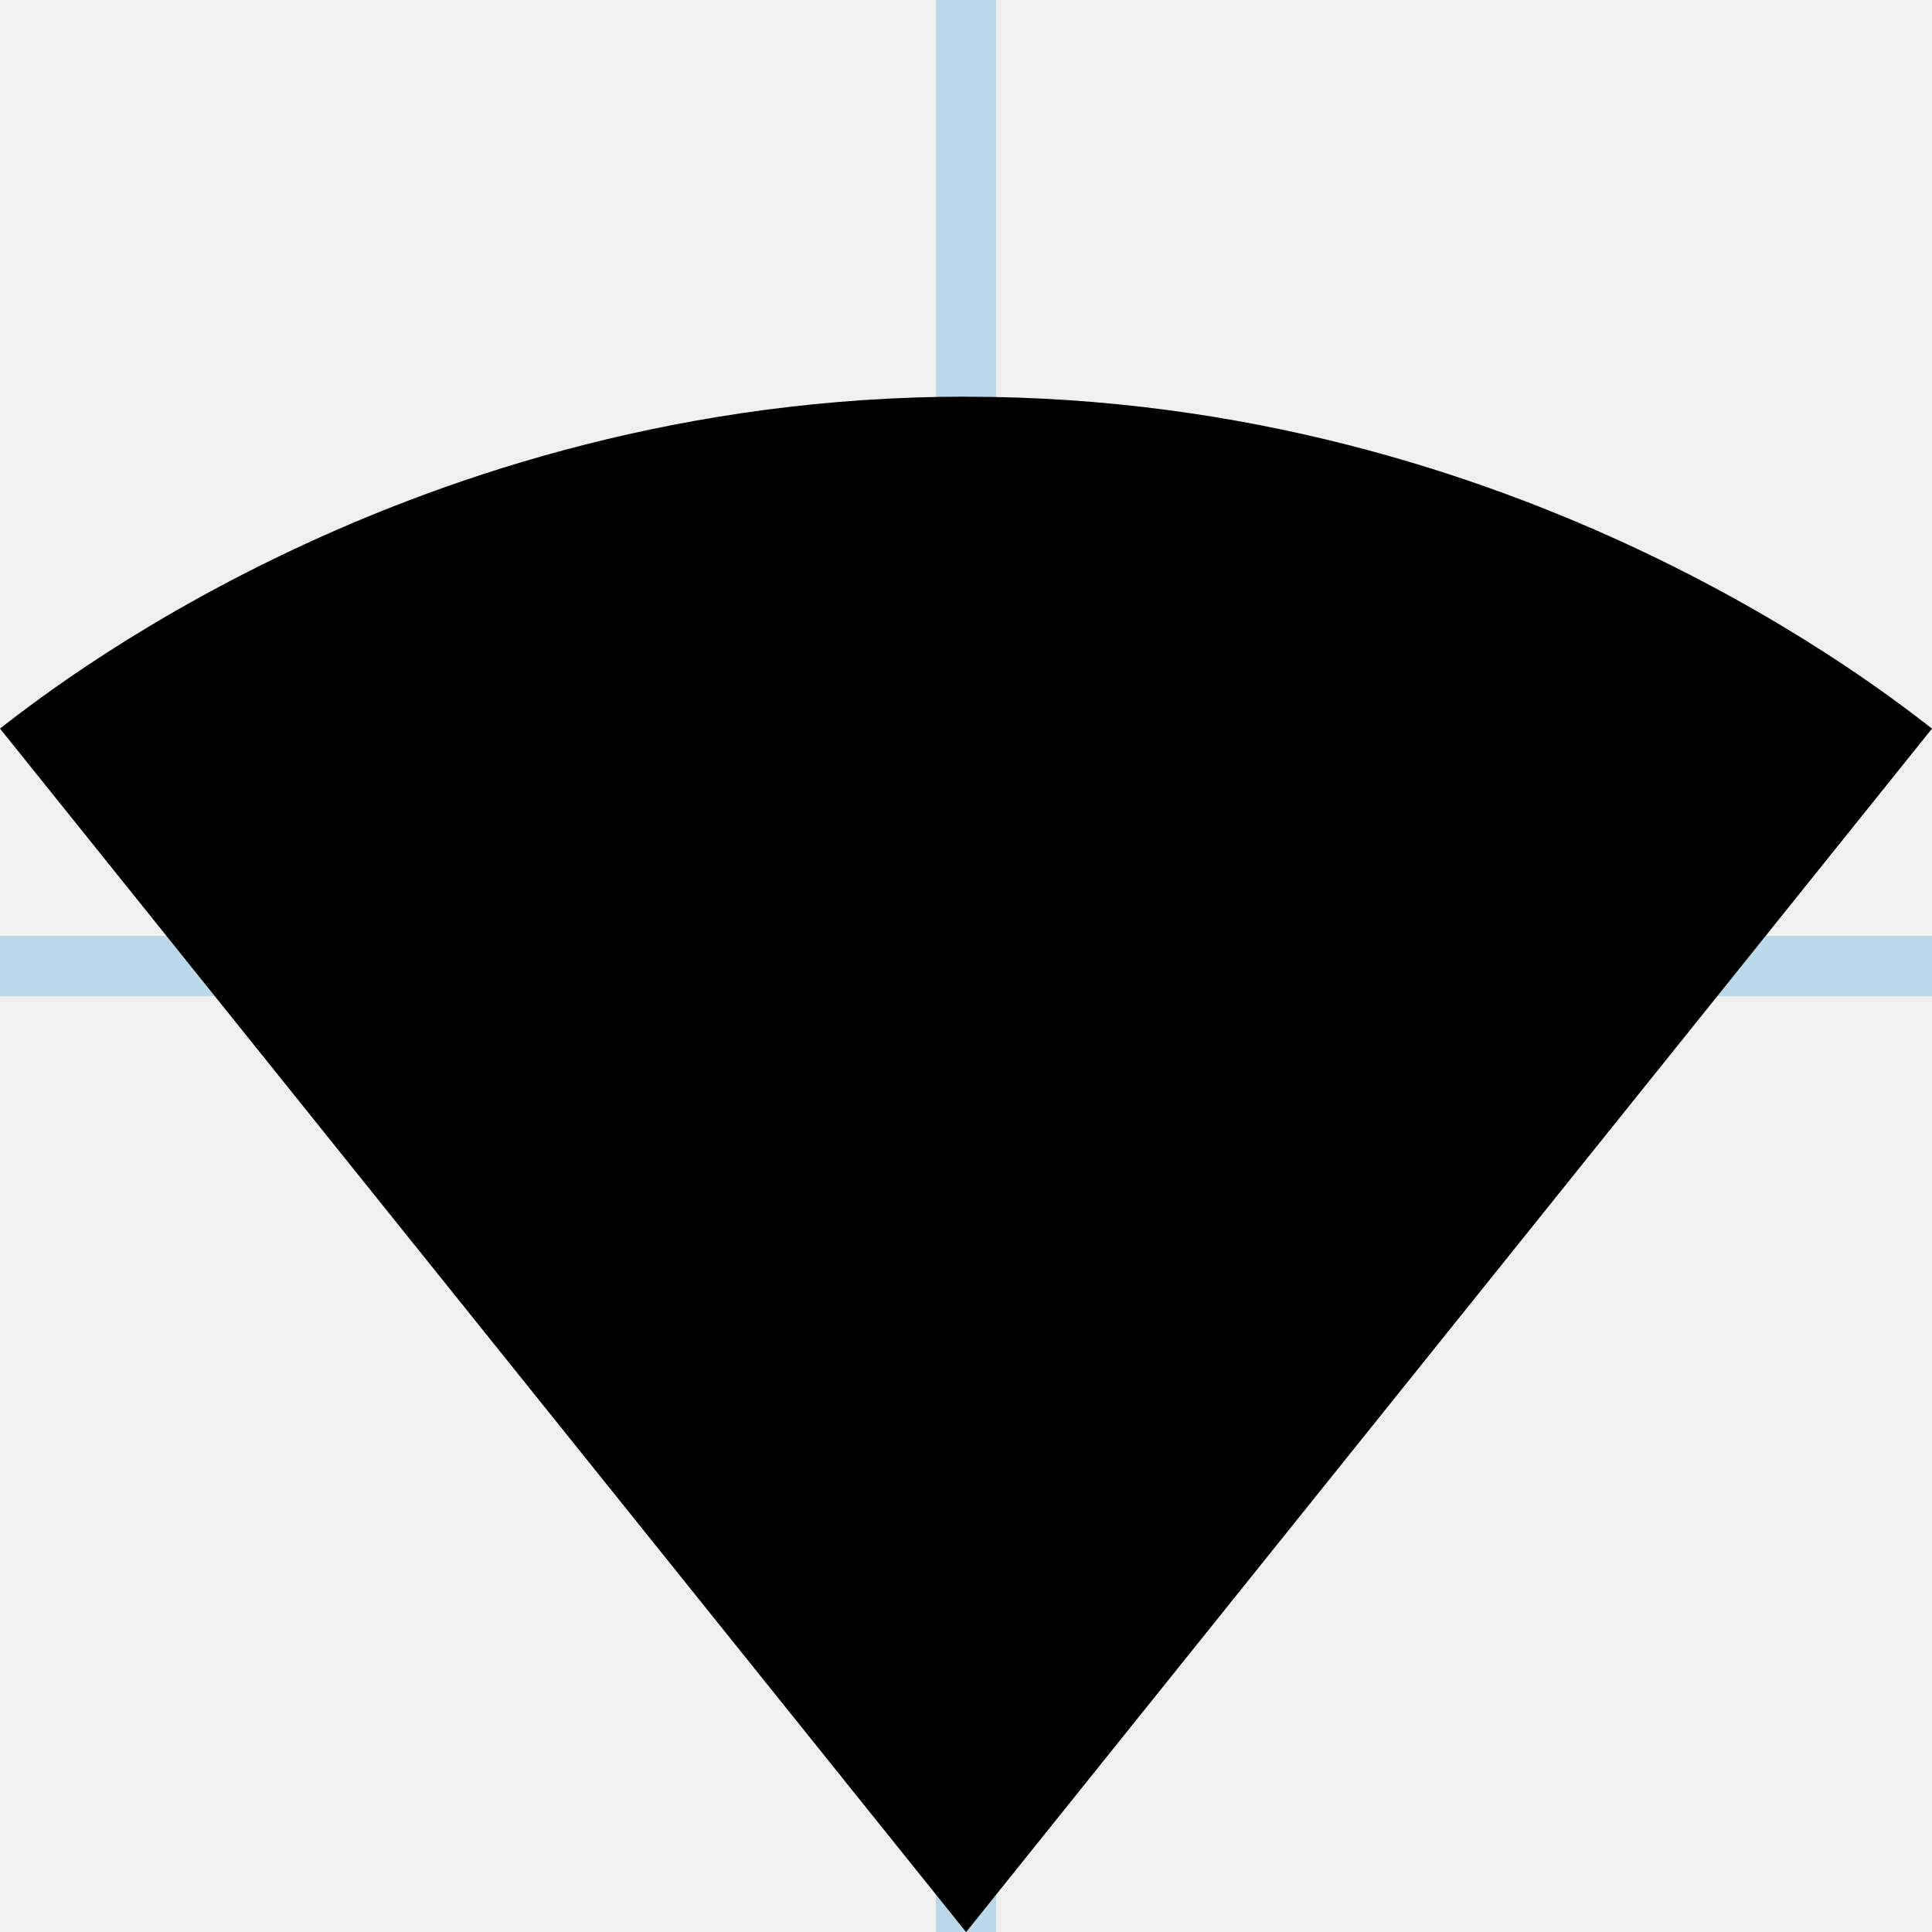
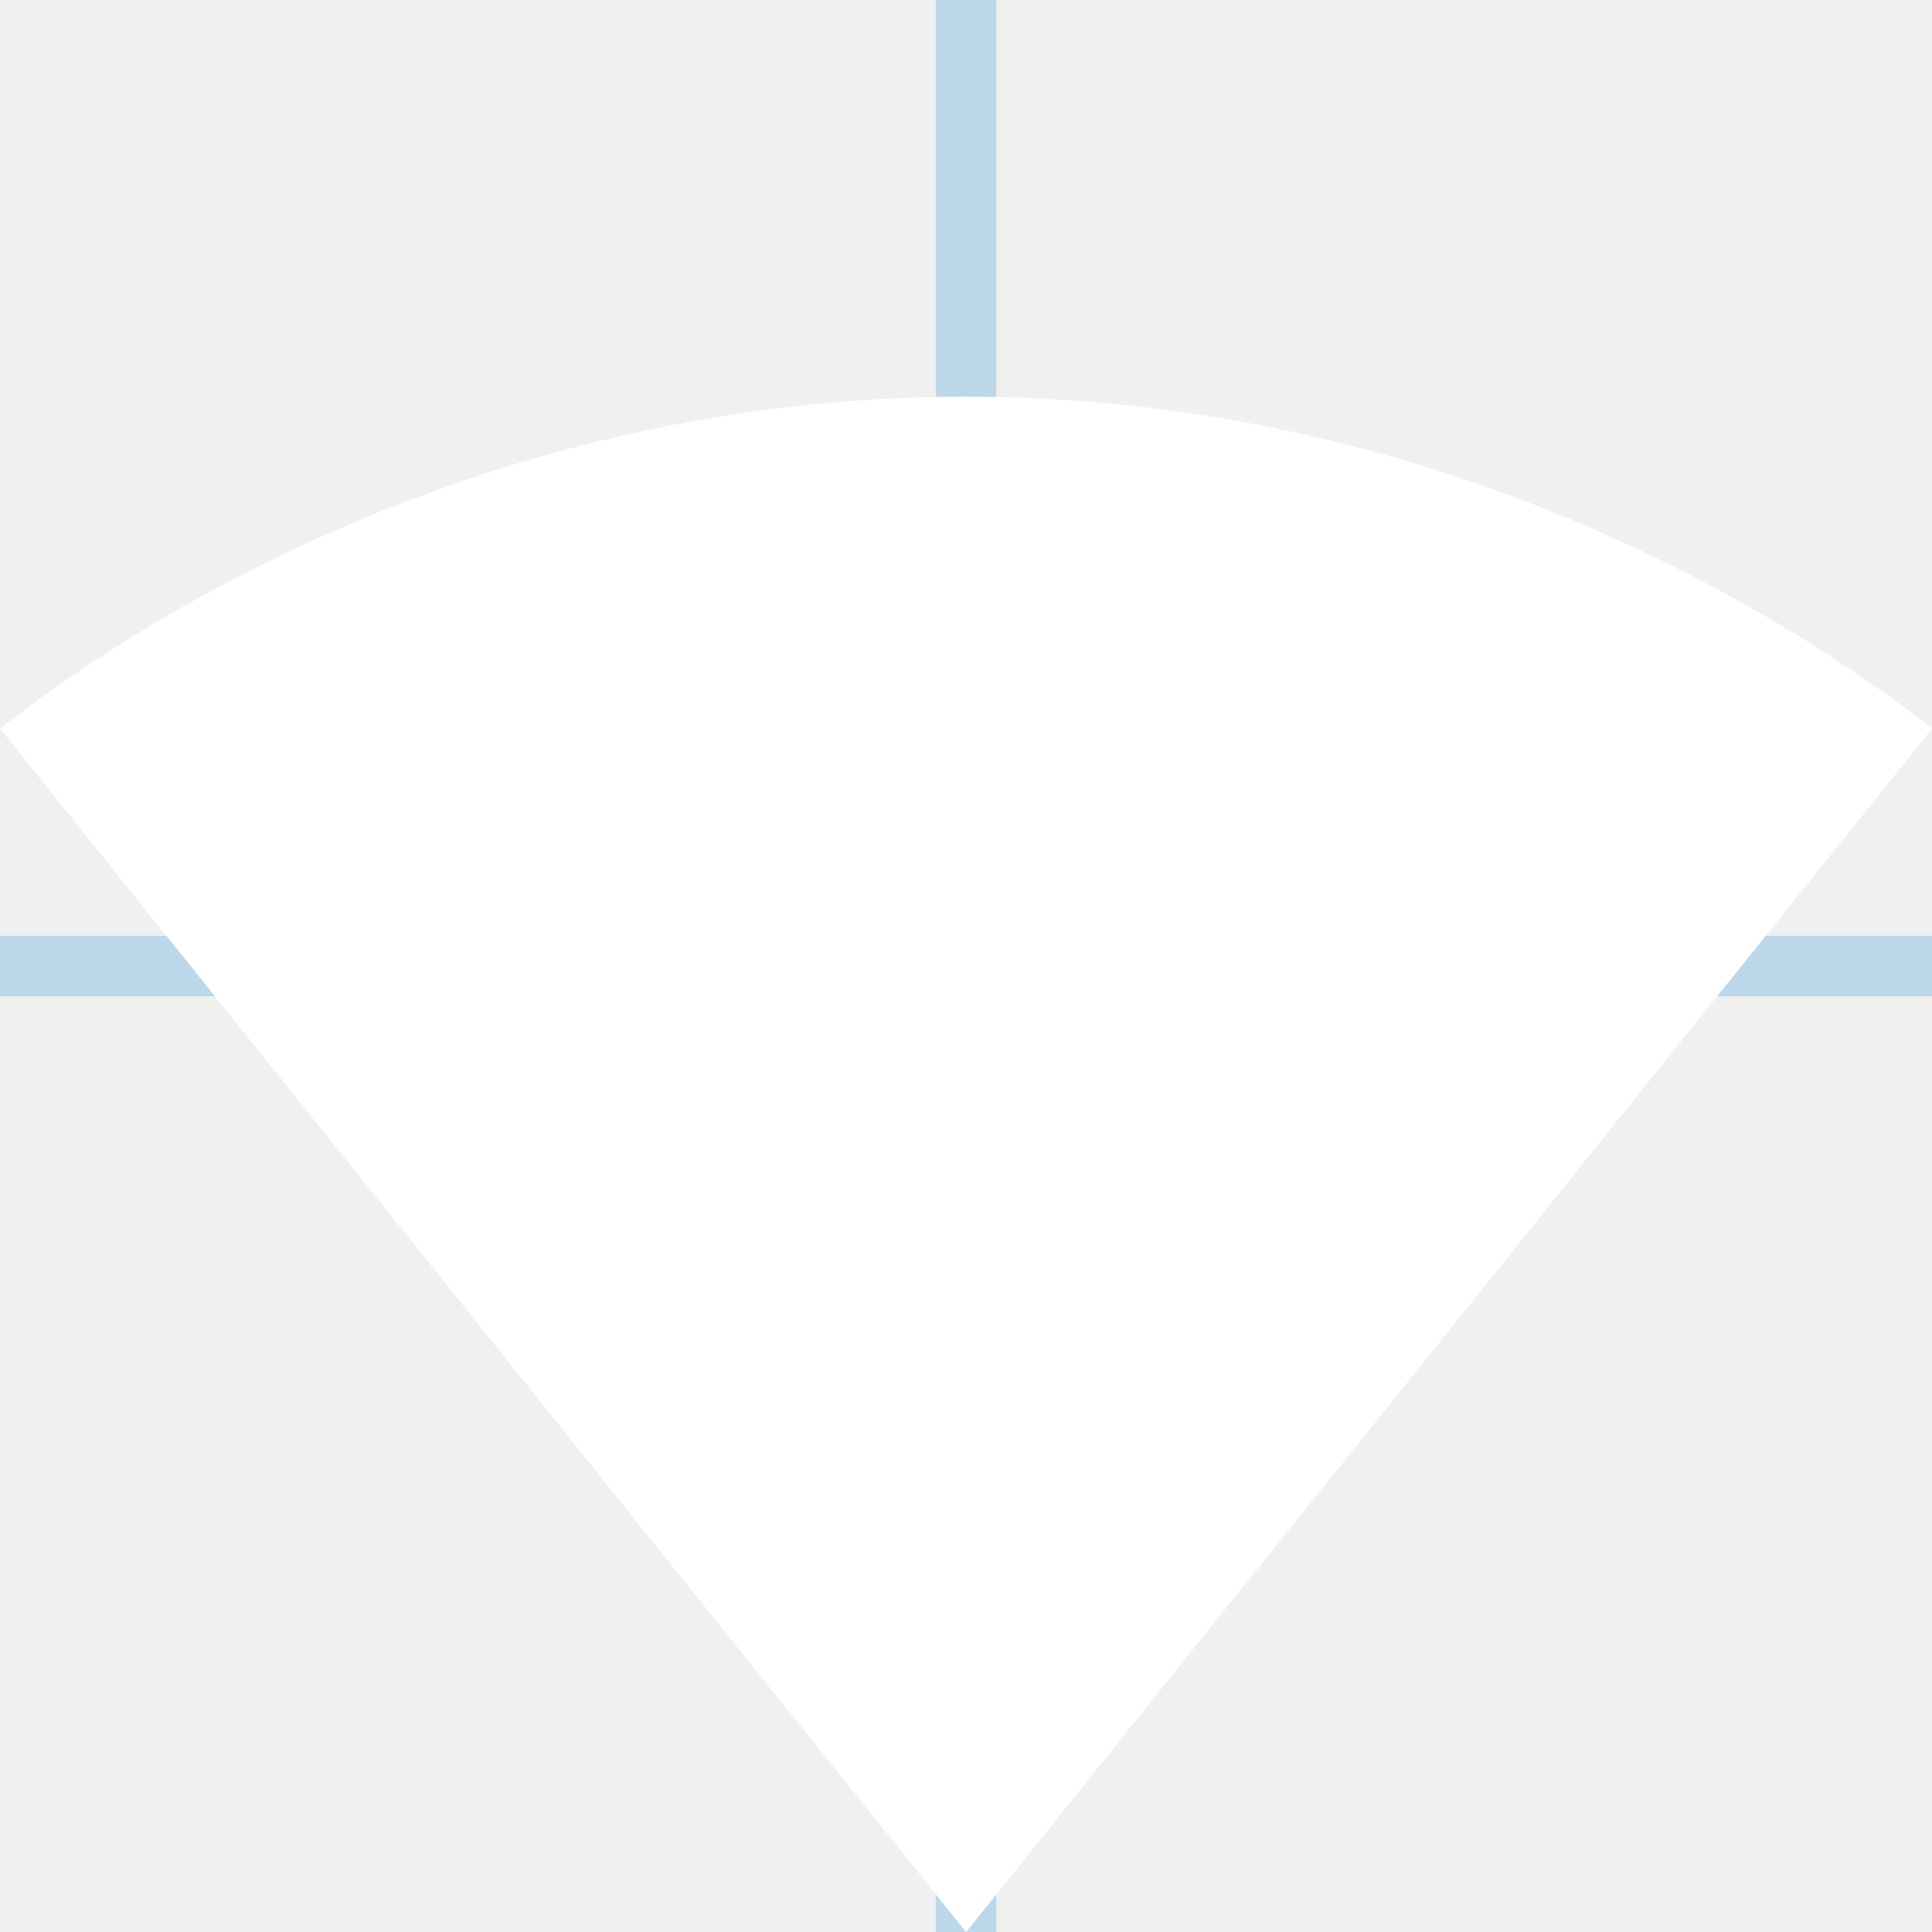
<svg xmlns="http://www.w3.org/2000/svg" version="1.1" width="32" height="32" viewBox="0 0 32 32">
  <g id="icomoon-ignore">
    <line stroke-width="1" x1="16" y1="0" x2="16" y2="32" stroke="#449FDB" opacity="0.3" />
    <line stroke-width="1" x1="0" y1="16" x2="32" y2="16" stroke="#449FDB" opacity="0.3" />
  </g>
-   <path fill="#000" d="M16 6.57c-9.23 0-15.381 5.030-16 5.497l16 19.933 0.014-0.014 15.986-19.918c-0.619-0.467-6.77-5.497-16-5.497z" />
+   <path fill="#FFFFFF" d="M16 6.57c-9.23 0-15.381 5.030-16 5.497l16 19.933 0.014-0.014 15.986-19.918c-0.619-0.467-6.77-5.497-16-5.497z" />
</svg>
